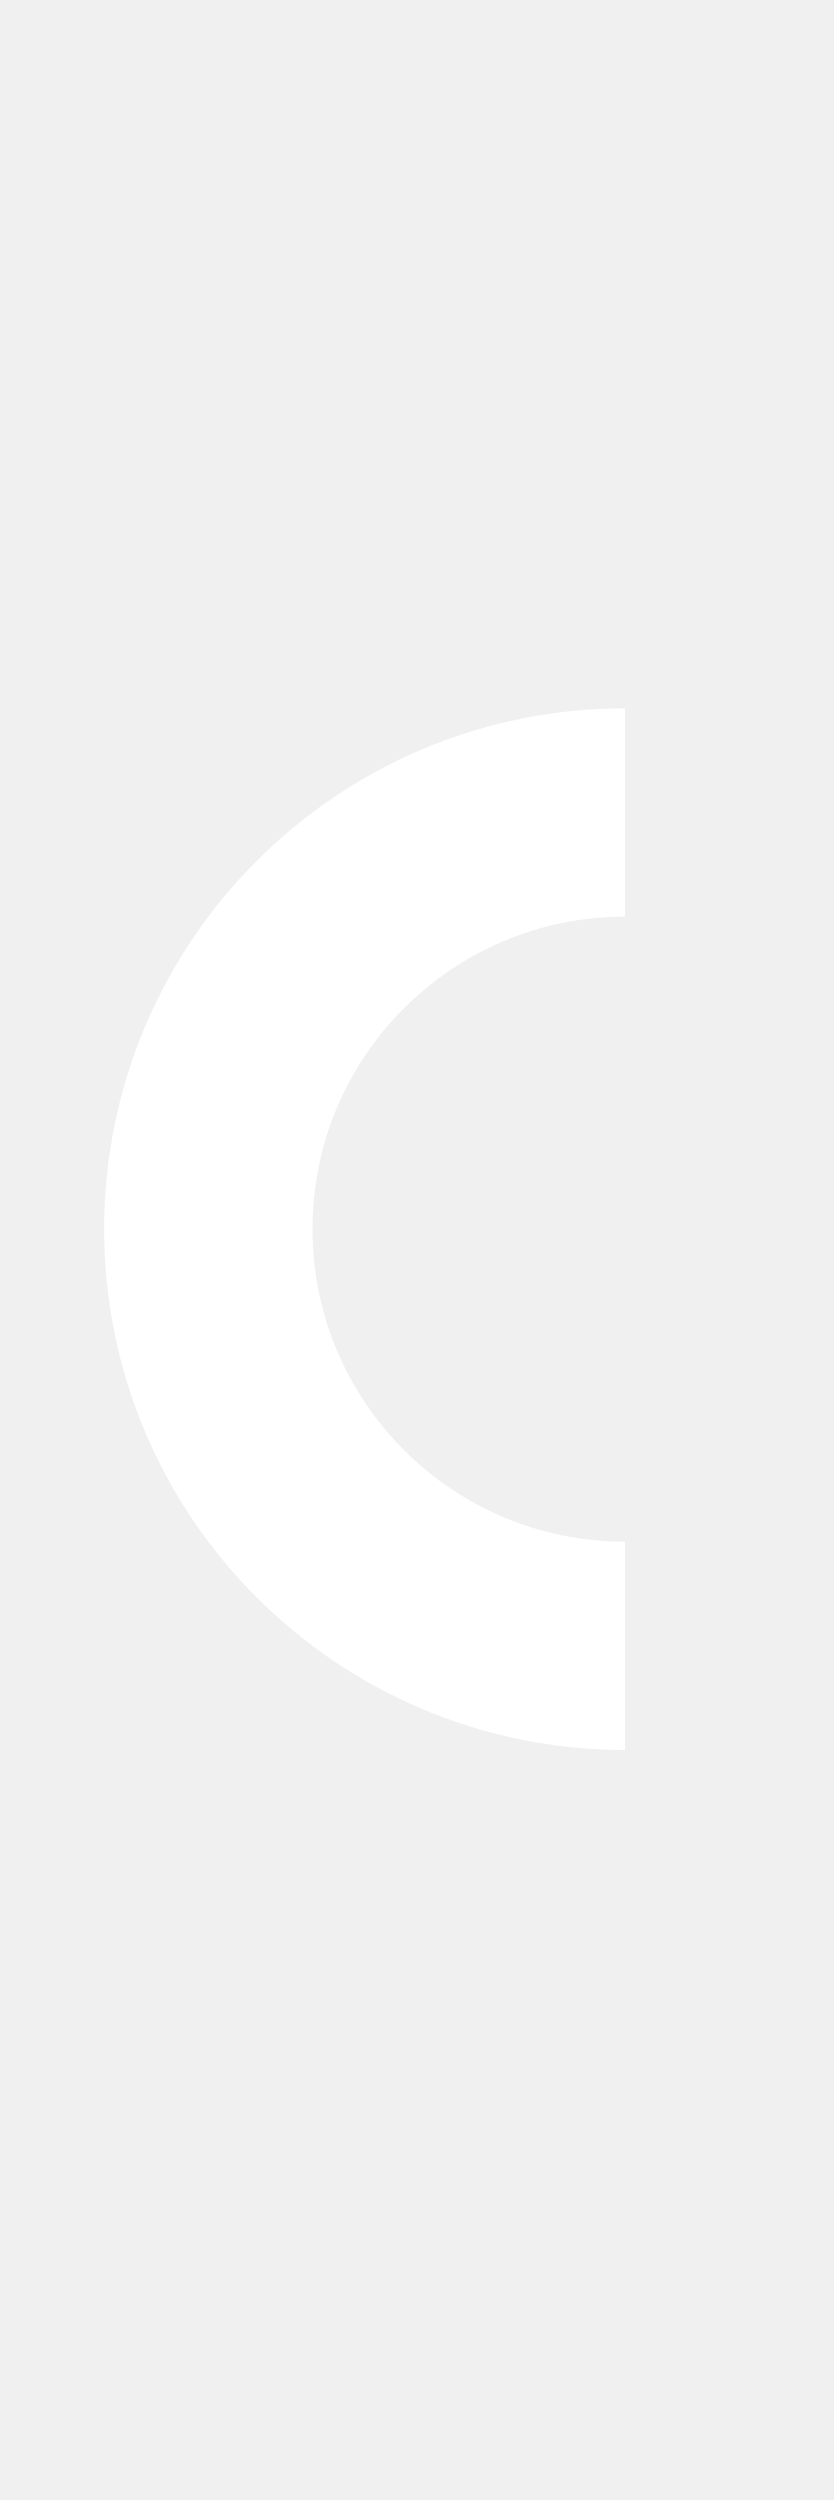
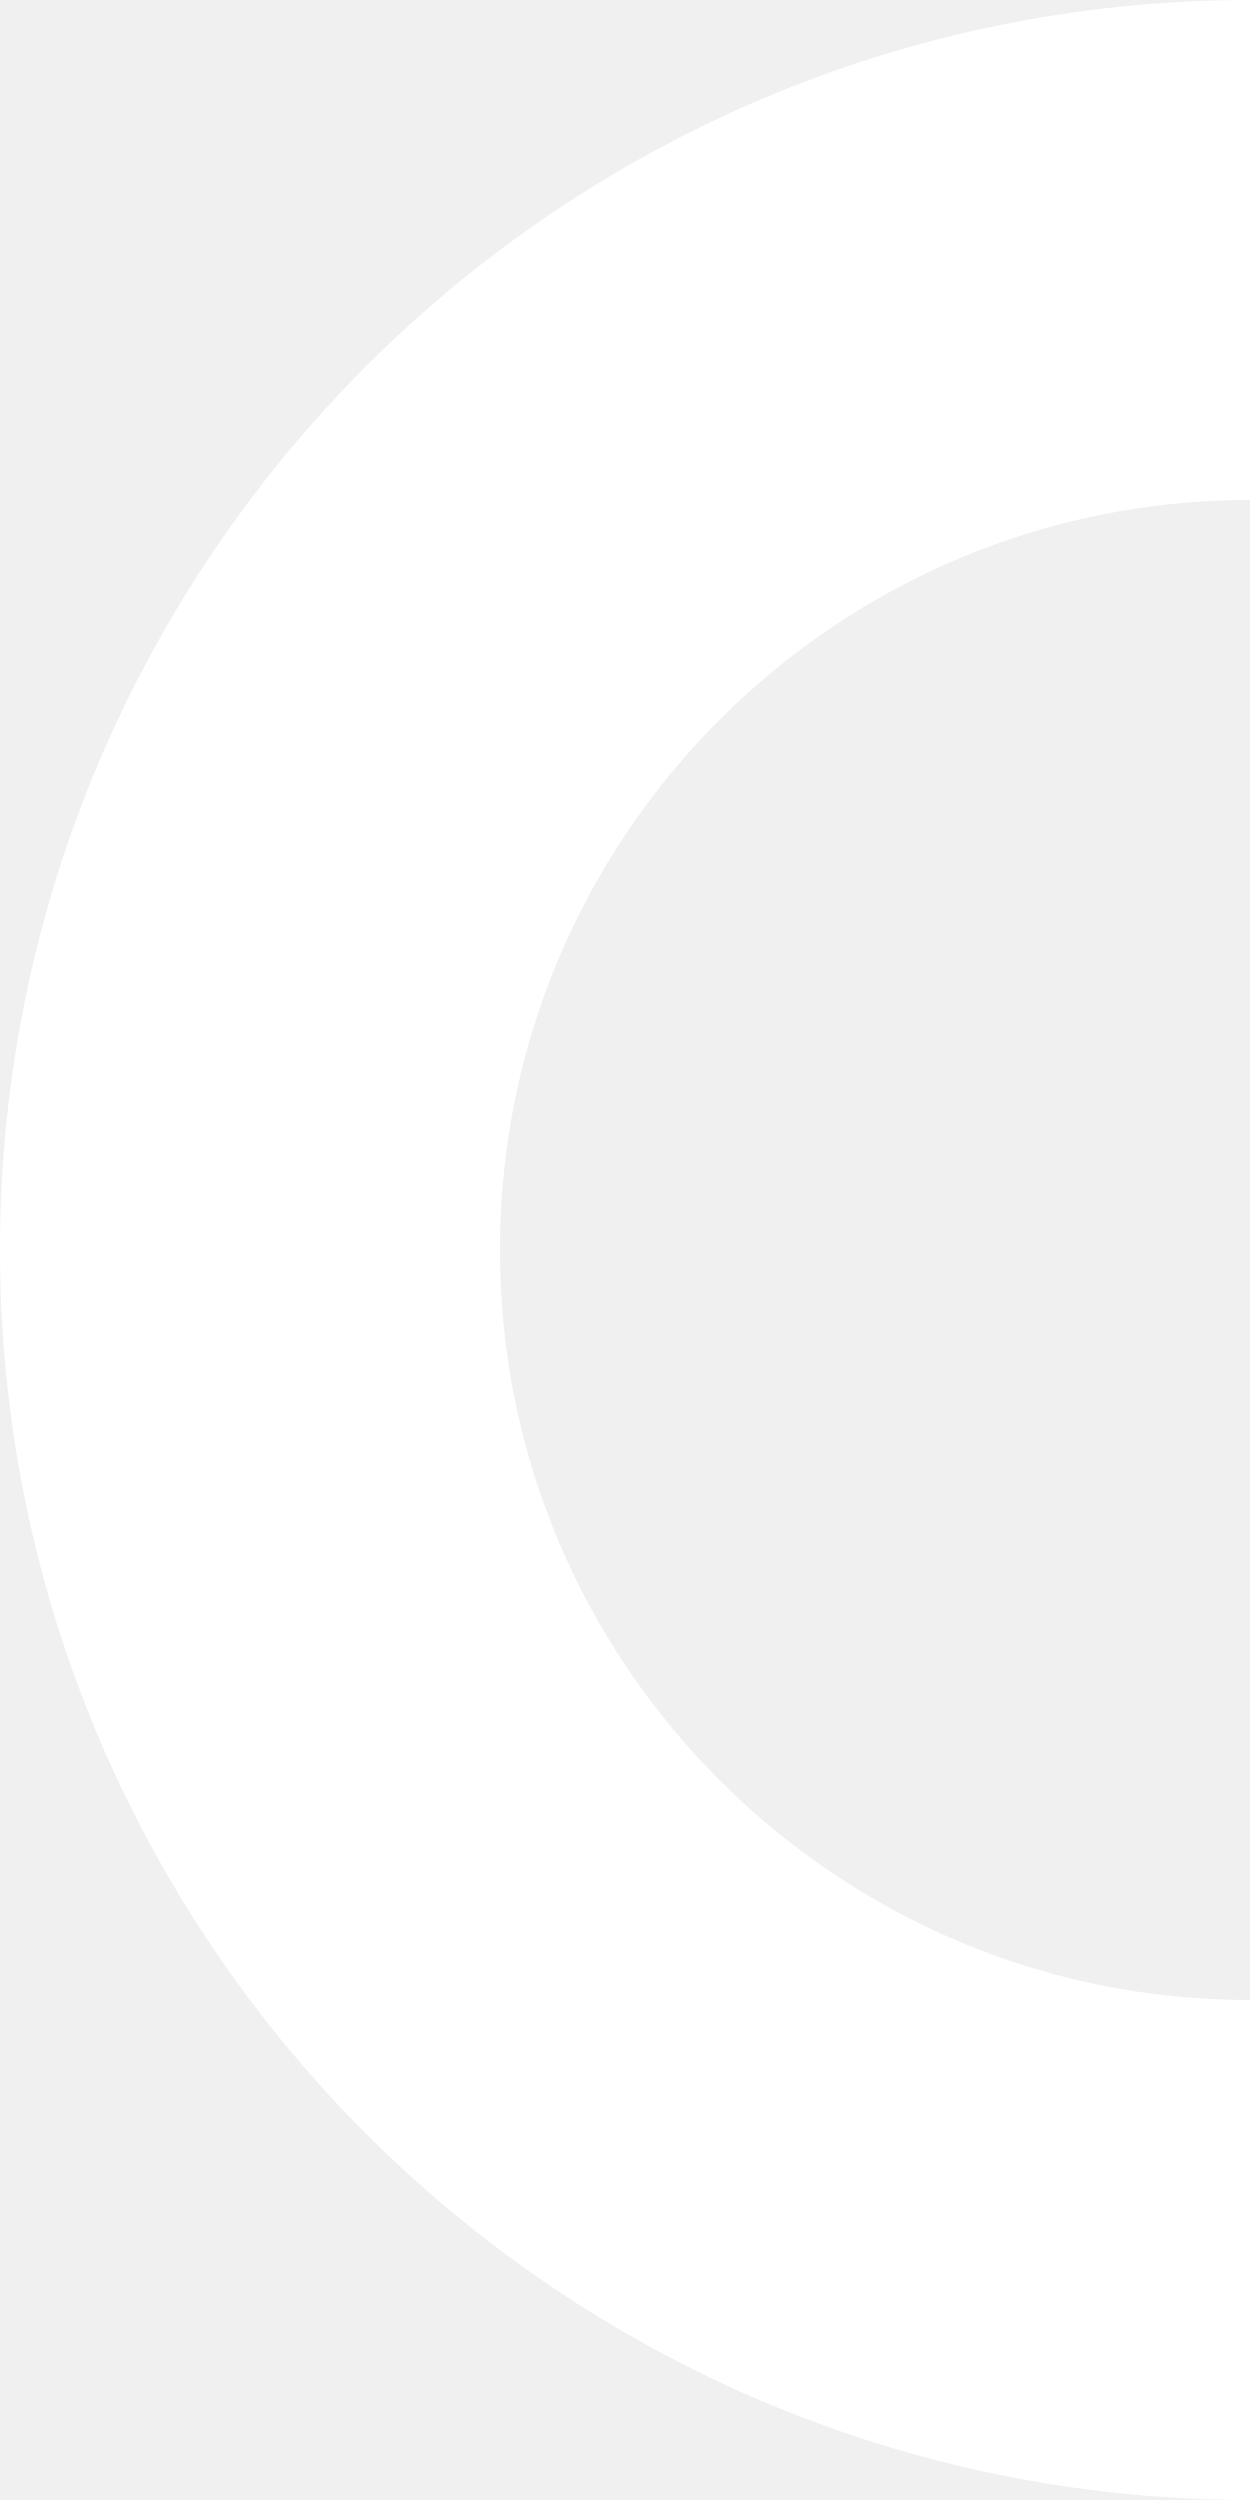
- <svg xmlns="http://www.w3.org/2000/svg" id="Layer_1" data-name="Layer 1" viewBox="0 0 20 60">
+ <svg xmlns="http://www.w3.org/2000/svg" id="Layer_1" data-name="Layer 1" viewBox="0 0 12.5 25">
  <defs>
-     <style>.cls-1,.cls-2{fill:none;}.cls-2{stroke:#fff;stroke-width:5px;}</style>
+     <style>.cls-1{fill:none;stroke:#fff;stroke-width:5px;}</style>
  </defs>
-   <rect class="cls-1" width="20" height="20" />
-   <rect class="cls-1" y="40" width="20" height="20" />
-   <rect class="cls-1" y="0.5" width="20" height="20" />
-   <path class="cls-2" d="M15,19.5a10,10,0,0,0,0,20" transform="translate(0 0)" />
+   <path class="cls-1" d="M30,40a10,10,0,0,0,0,20" transform="translate(-17.5 -37.5)" />
</svg>
